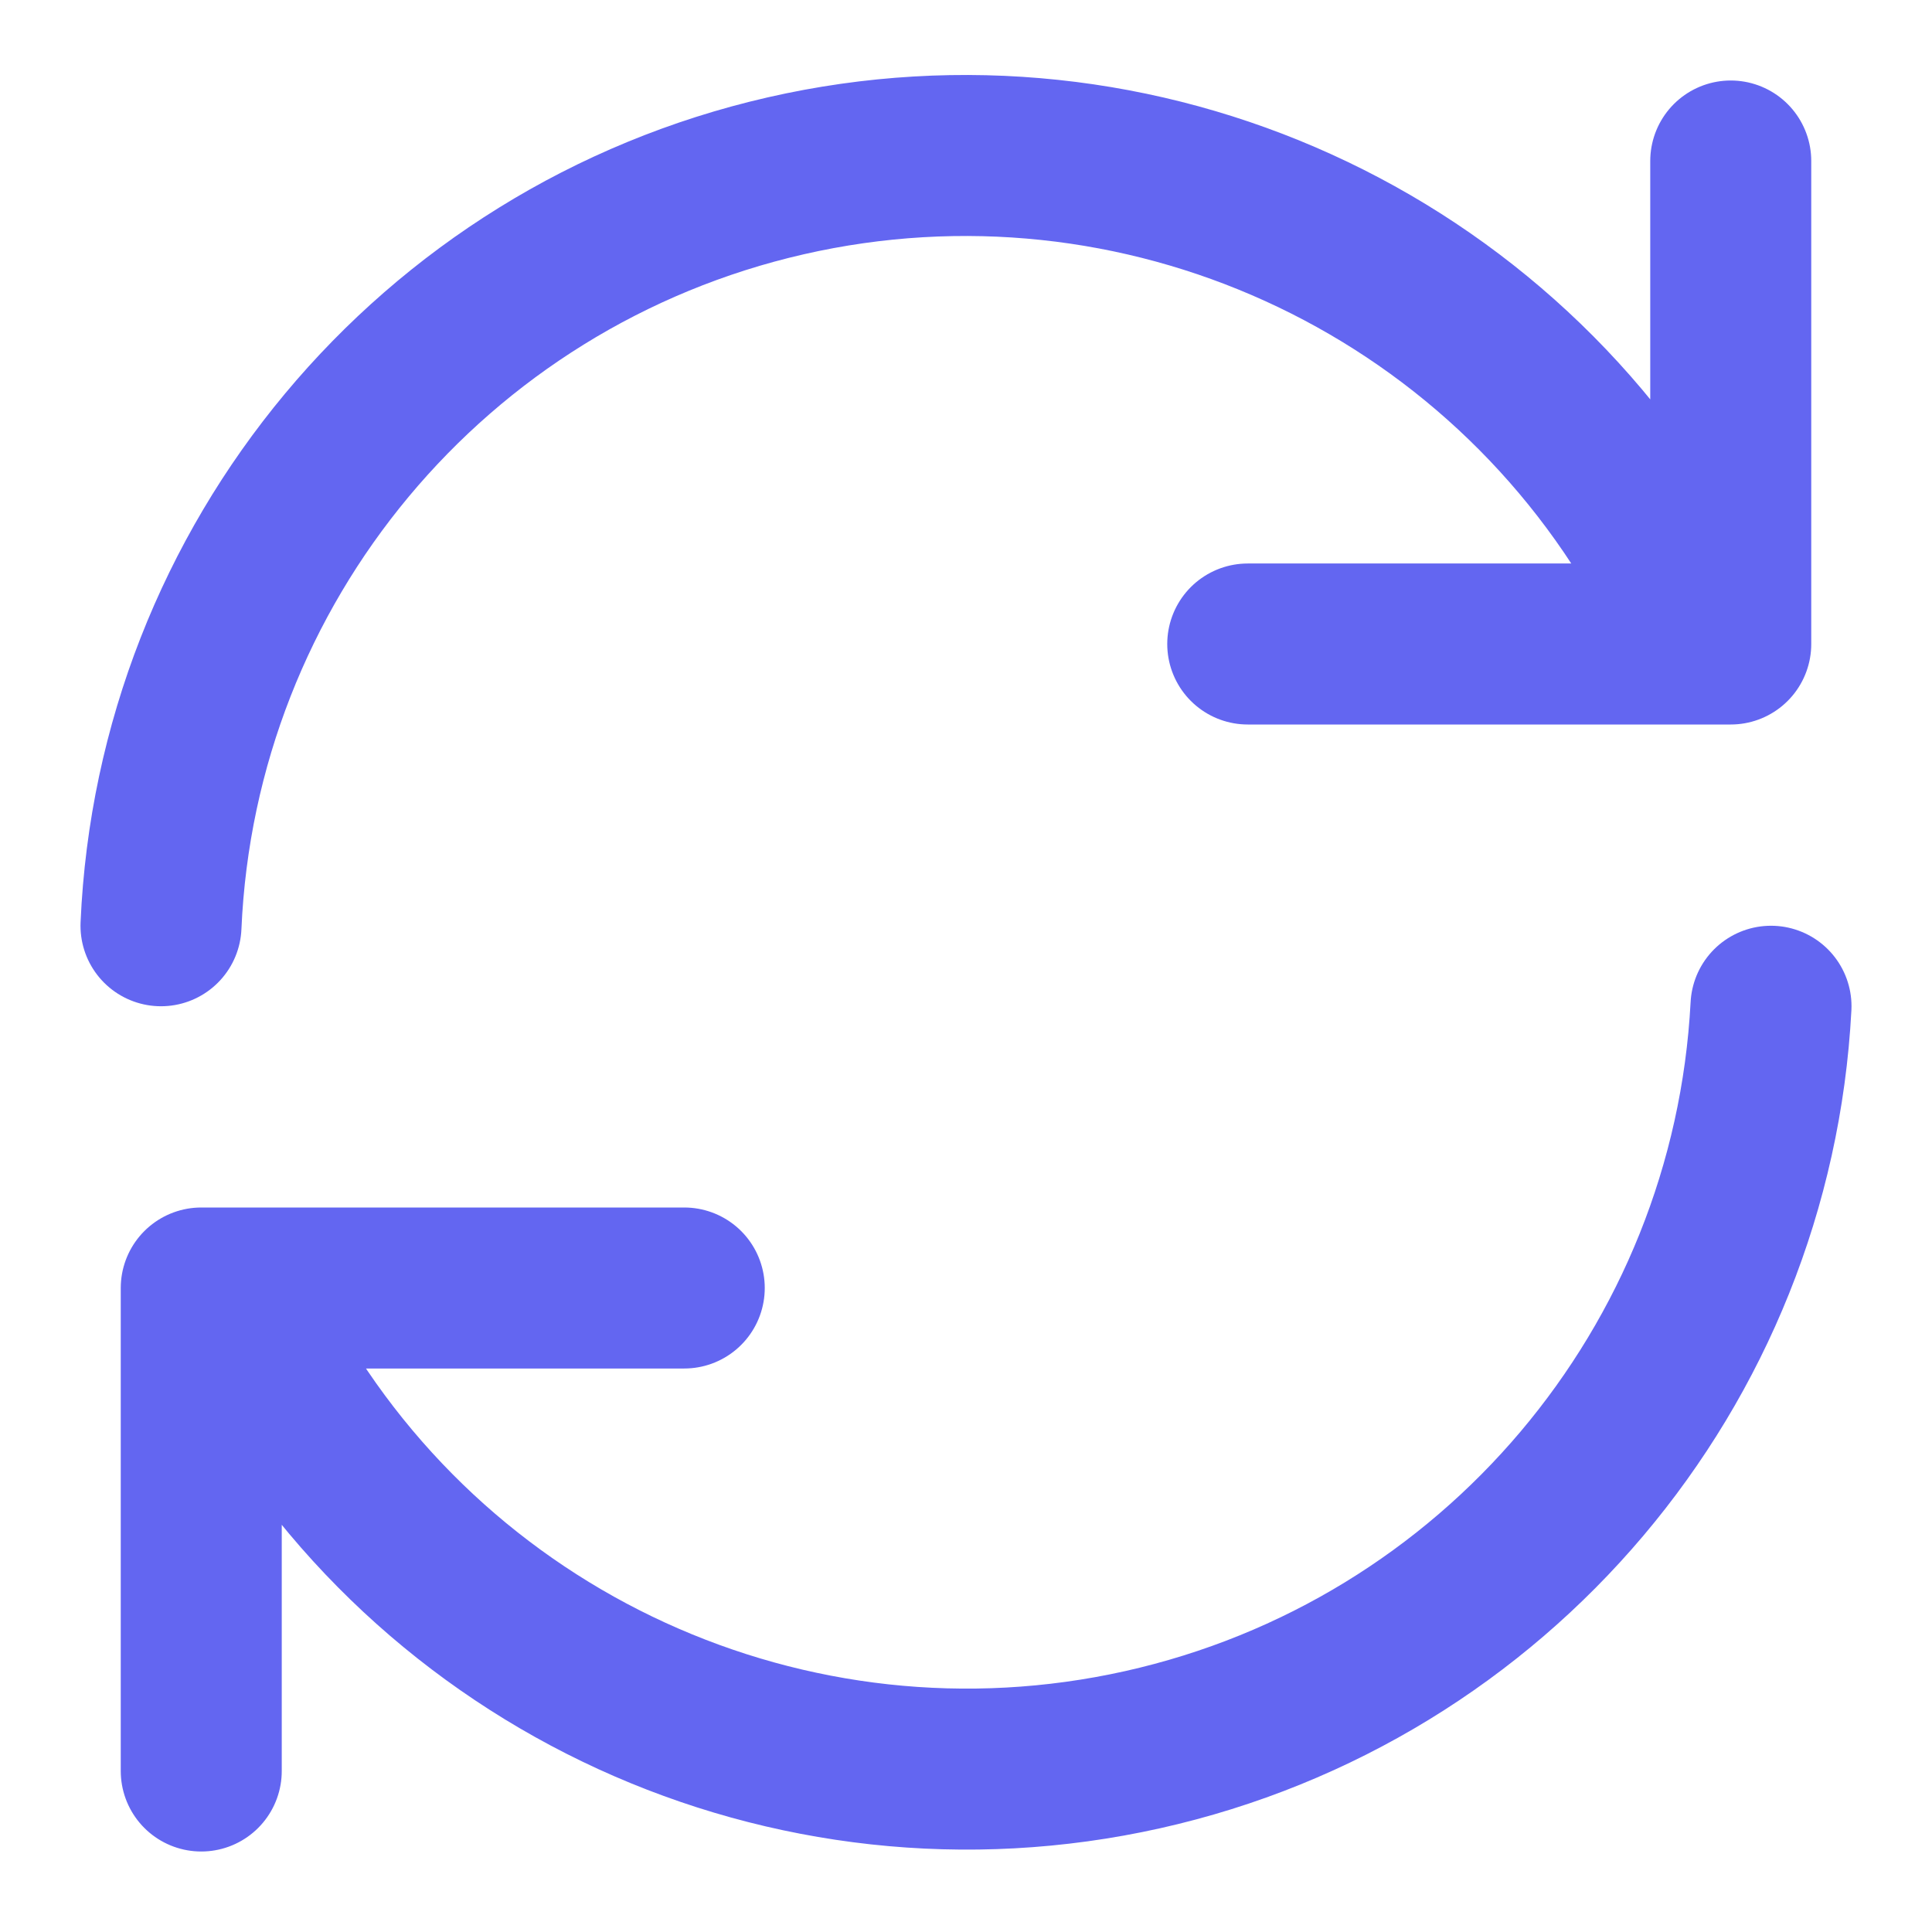
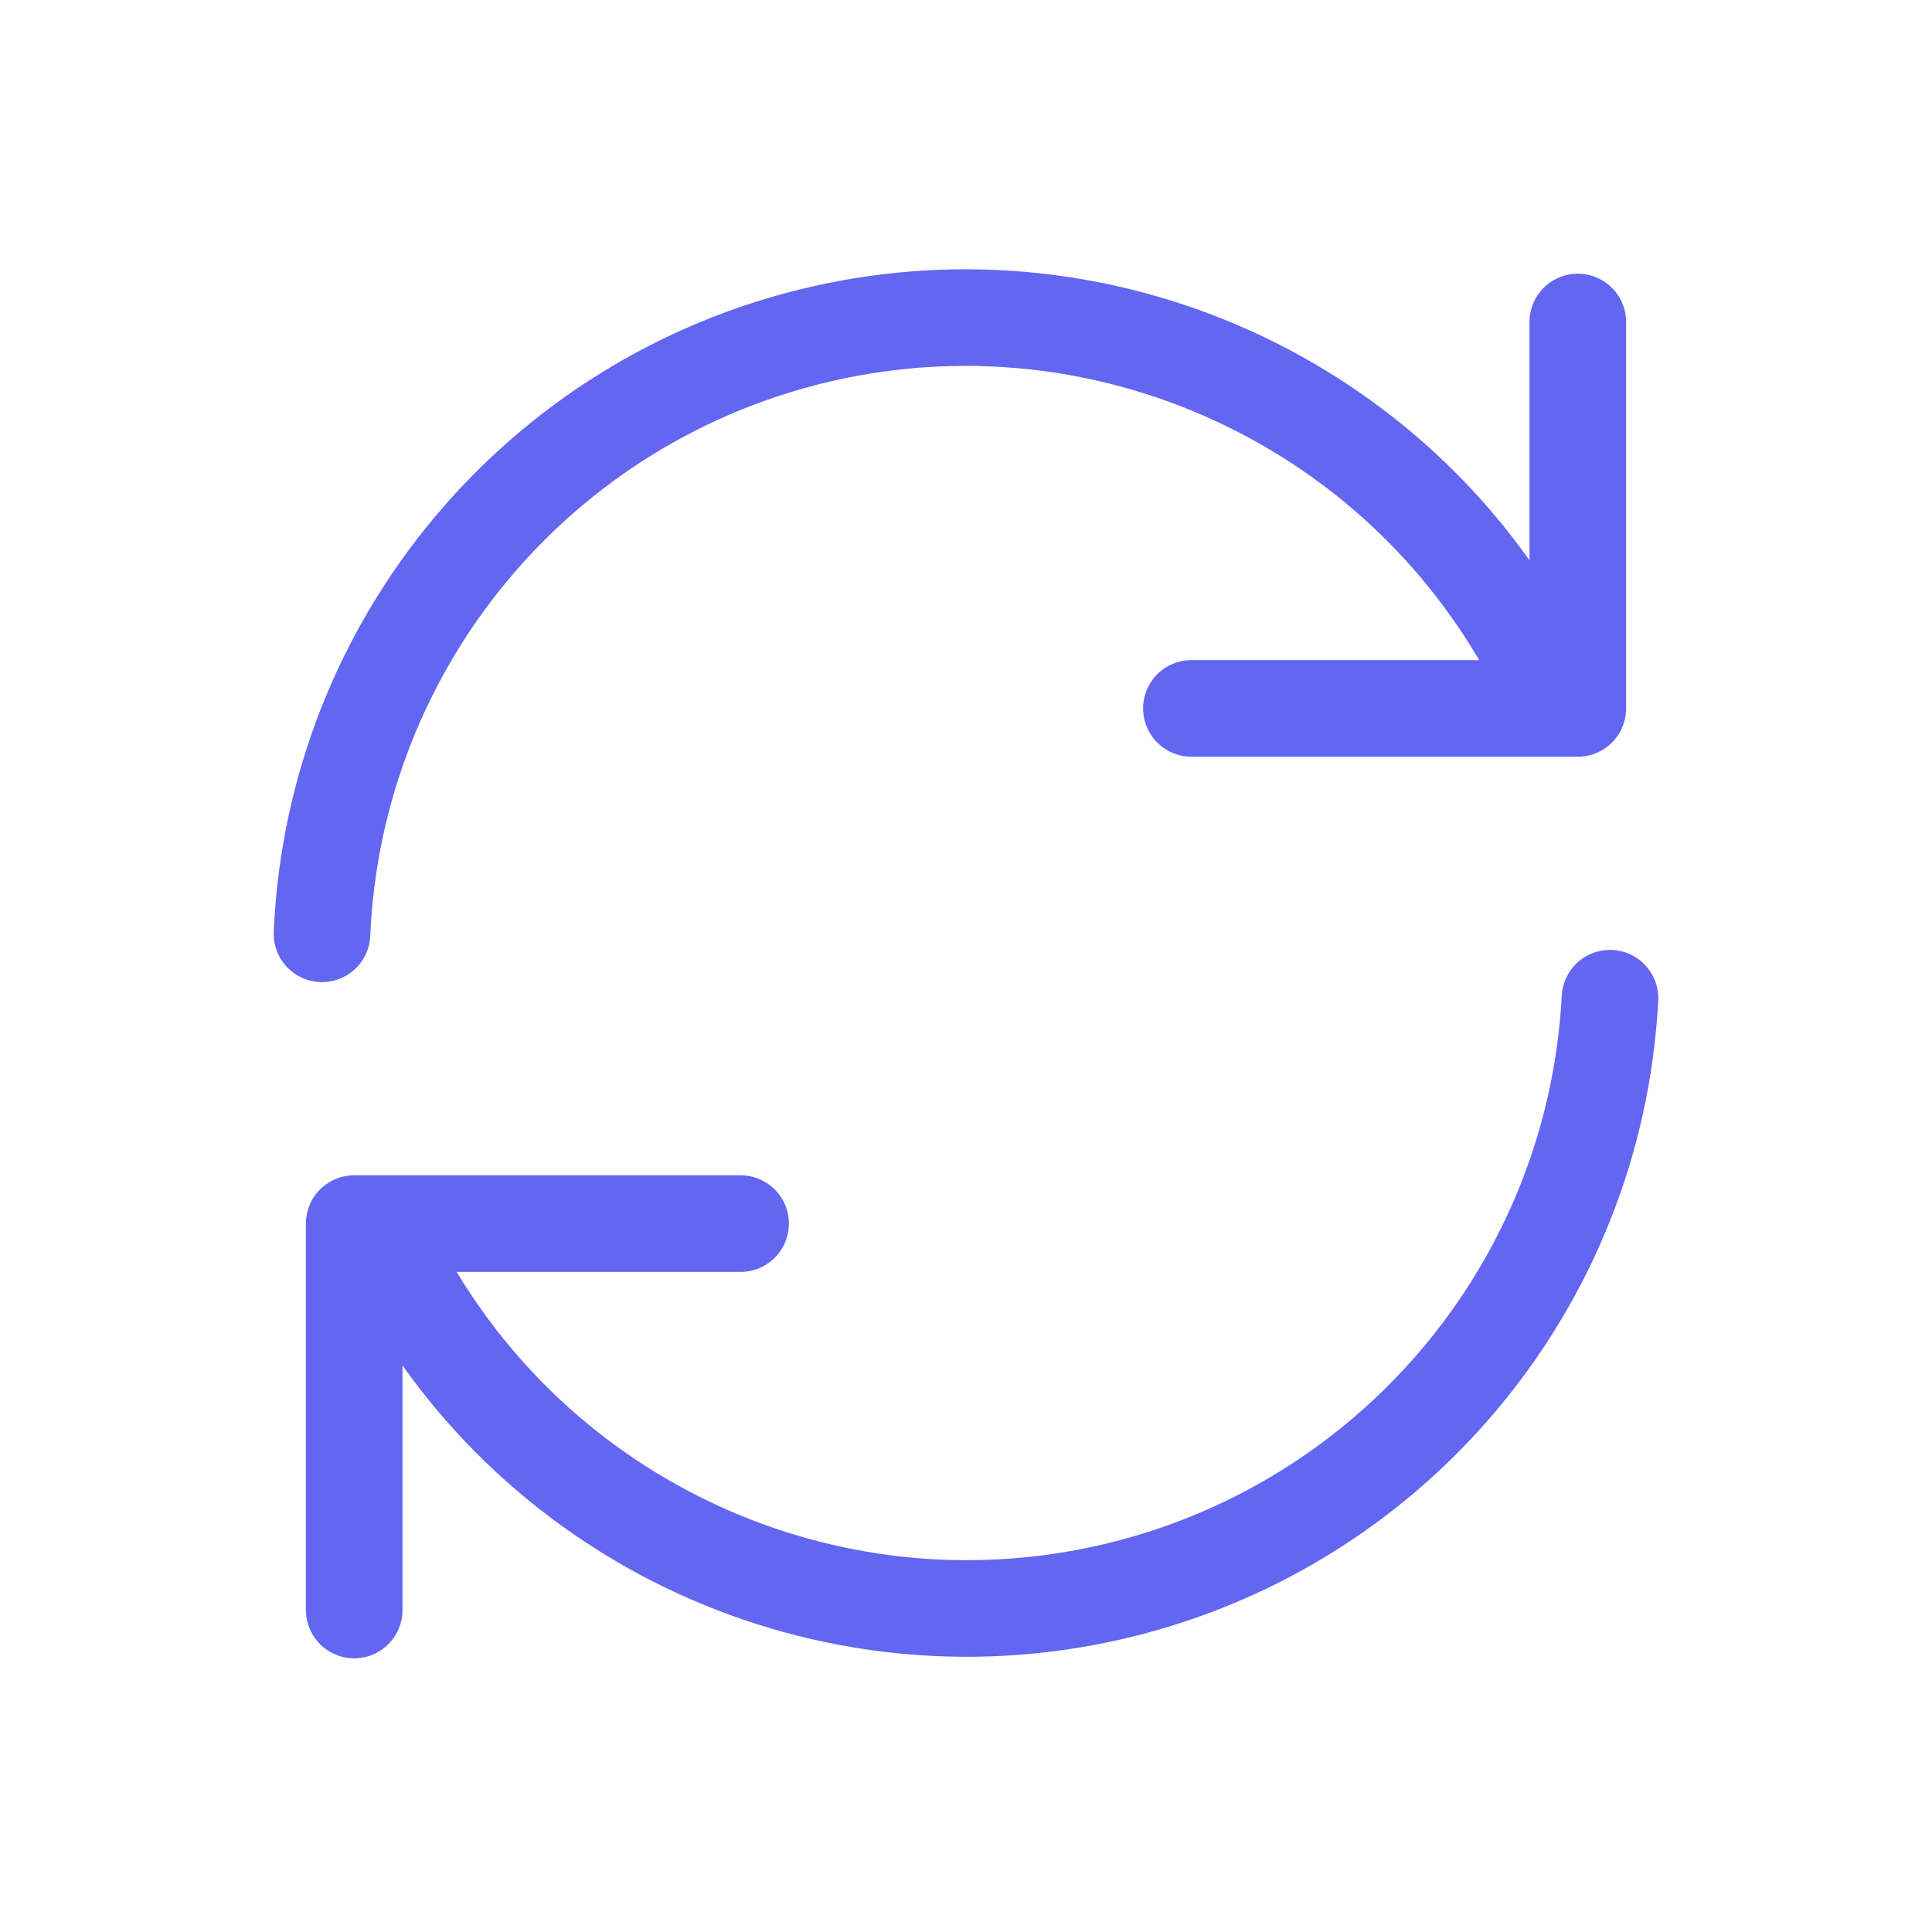
- <svg xmlns="http://www.w3.org/2000/svg" viewBox="0 0 24 24" fill="none" stroke="#6366f1" stroke-width="2" stroke-linecap="round" stroke-linejoin="round">
-   <path d="M21.5 2v6h-6M2.5 22v-6h6M2 11.5a10 10 0 0 1 18.8-4.3M22 12.5a10 10 0 0 1-18.8 4.2" />
+ <svg xmlns="http://www.w3.org/2000/svg" viewBox="0 0 24 24" fill="none" stroke="#6366f1" stroke-width="1.5" stroke-linecap="round" stroke-linejoin="round">
+   <g transform="translate(2.4, 2.4) scale(0.8)">
+     <path d="M21.5 2v6h-6M2.5 22v-6h6M2 11.5a10 10 0 0 1 18.8-4.3M22 12.5a10 10 0 0 1-18.8 4.2" />
+   </g>
</svg>
